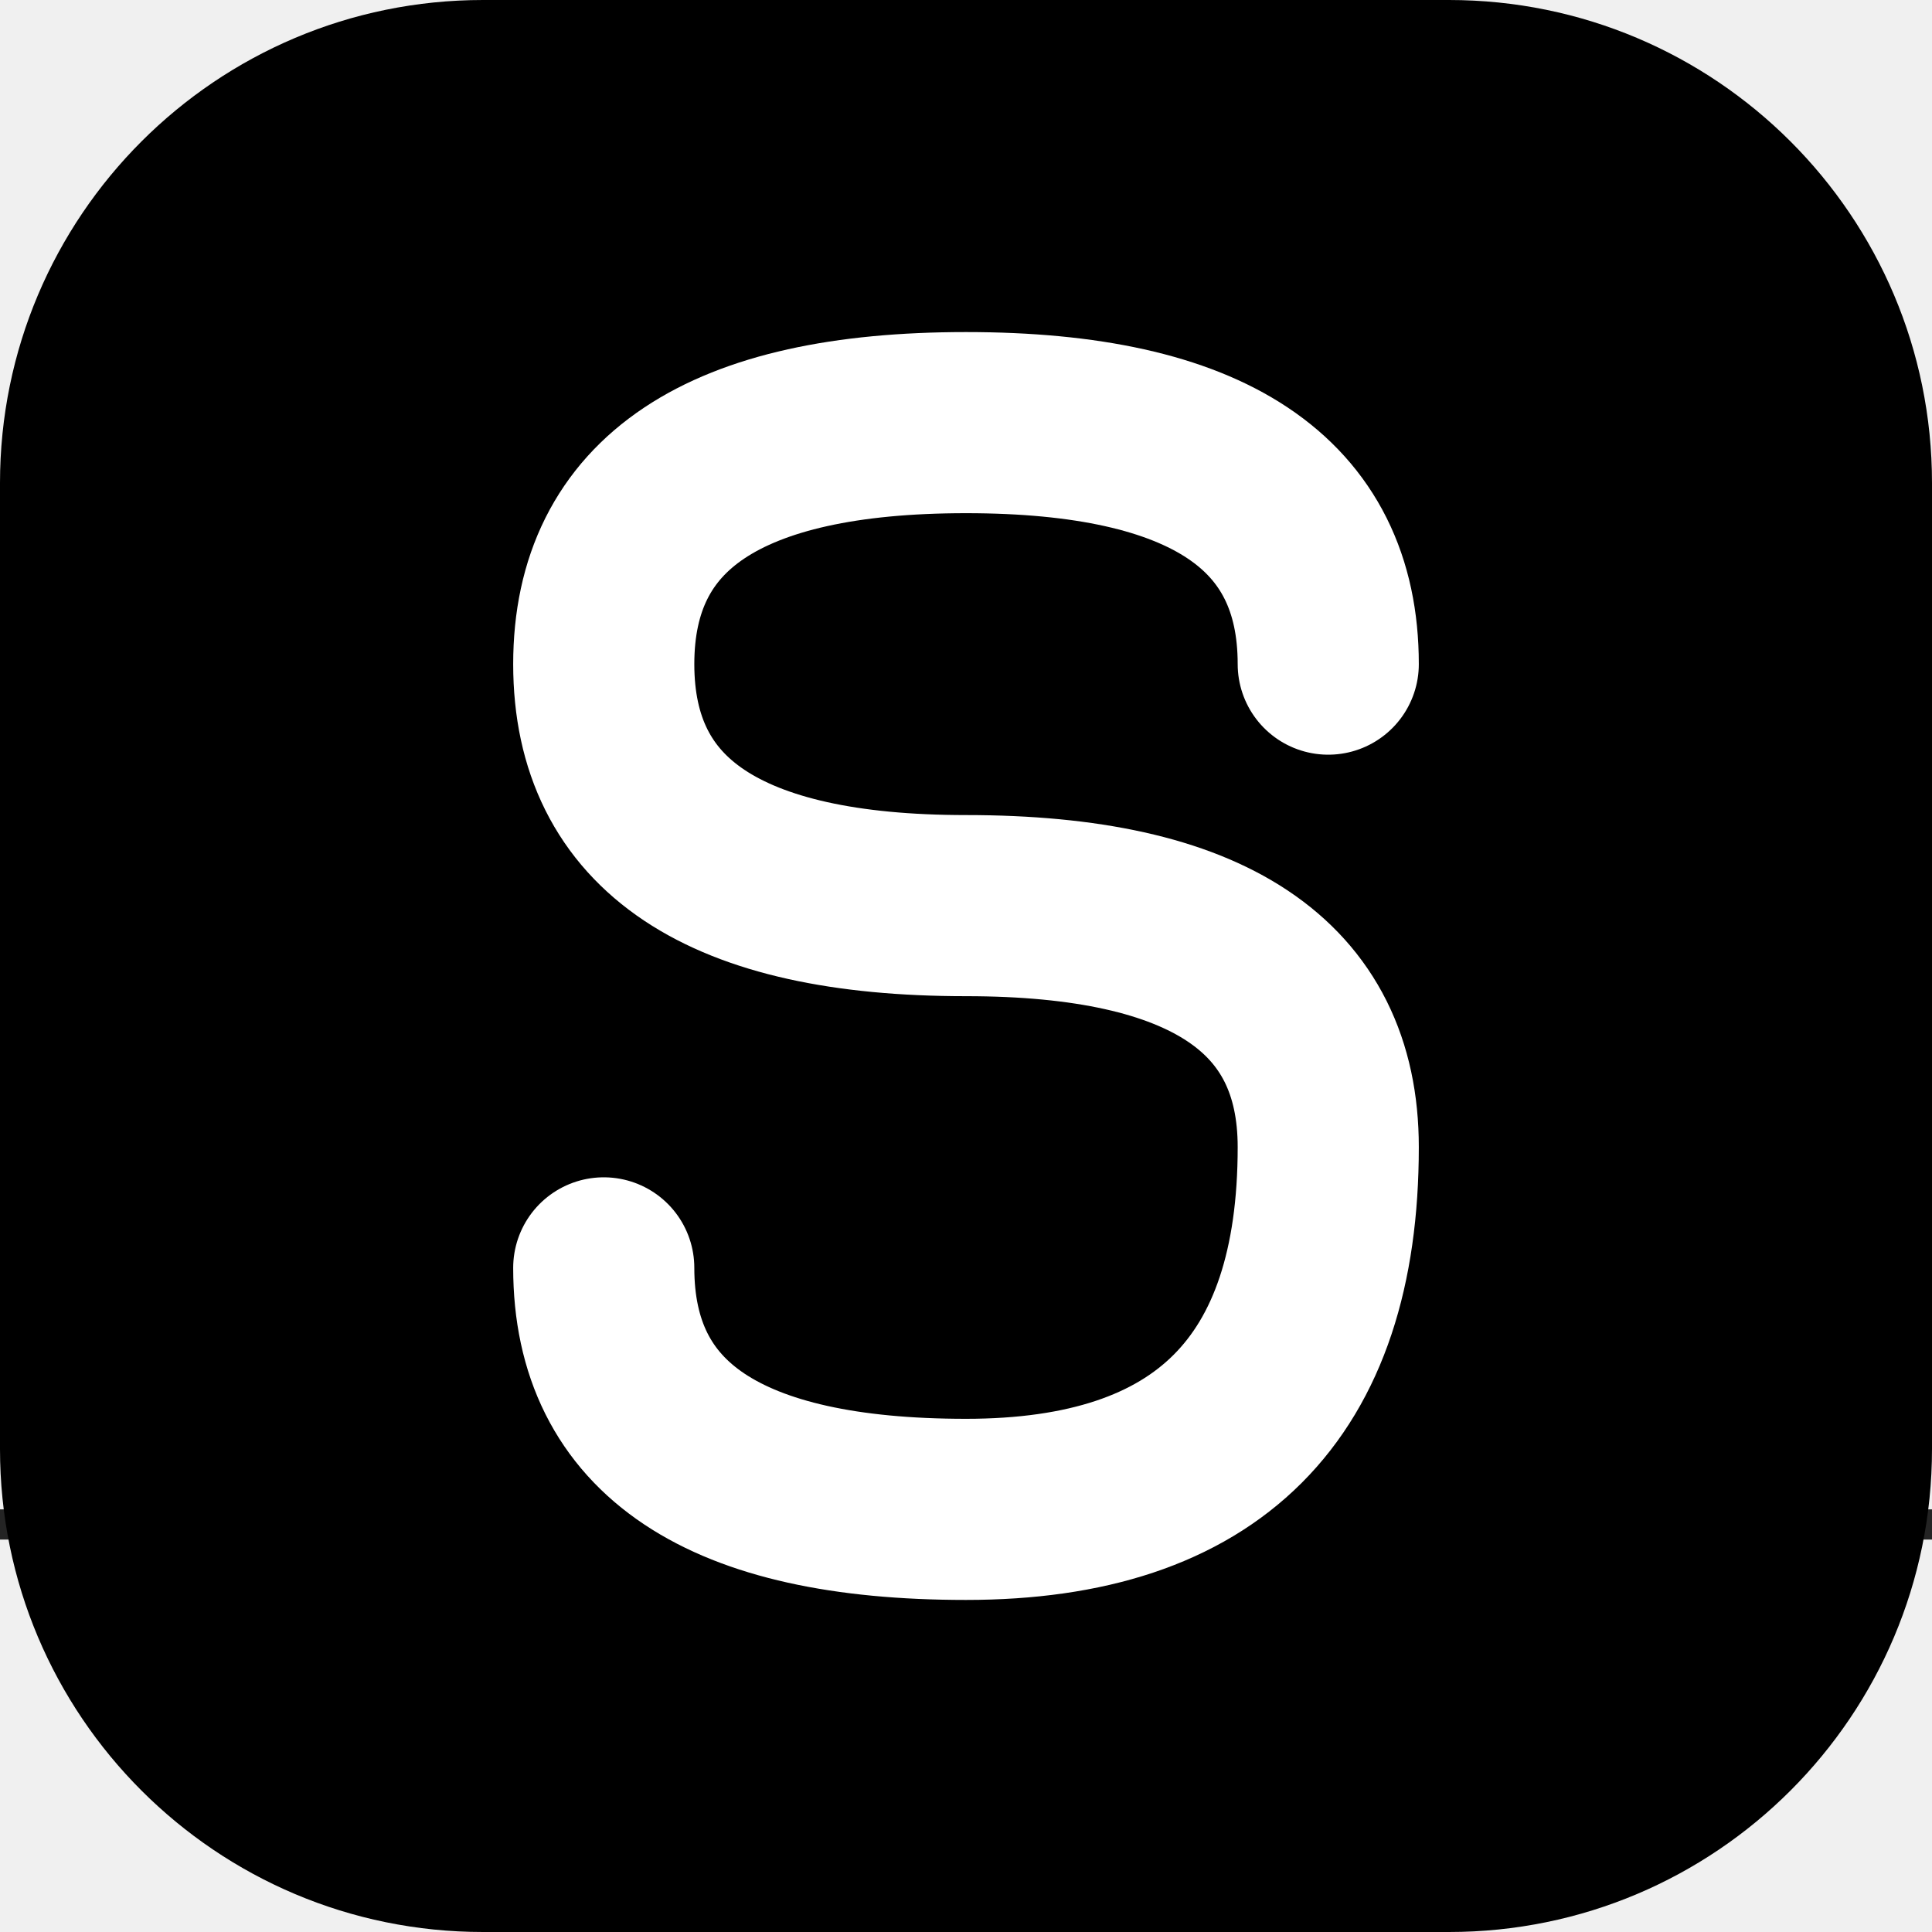
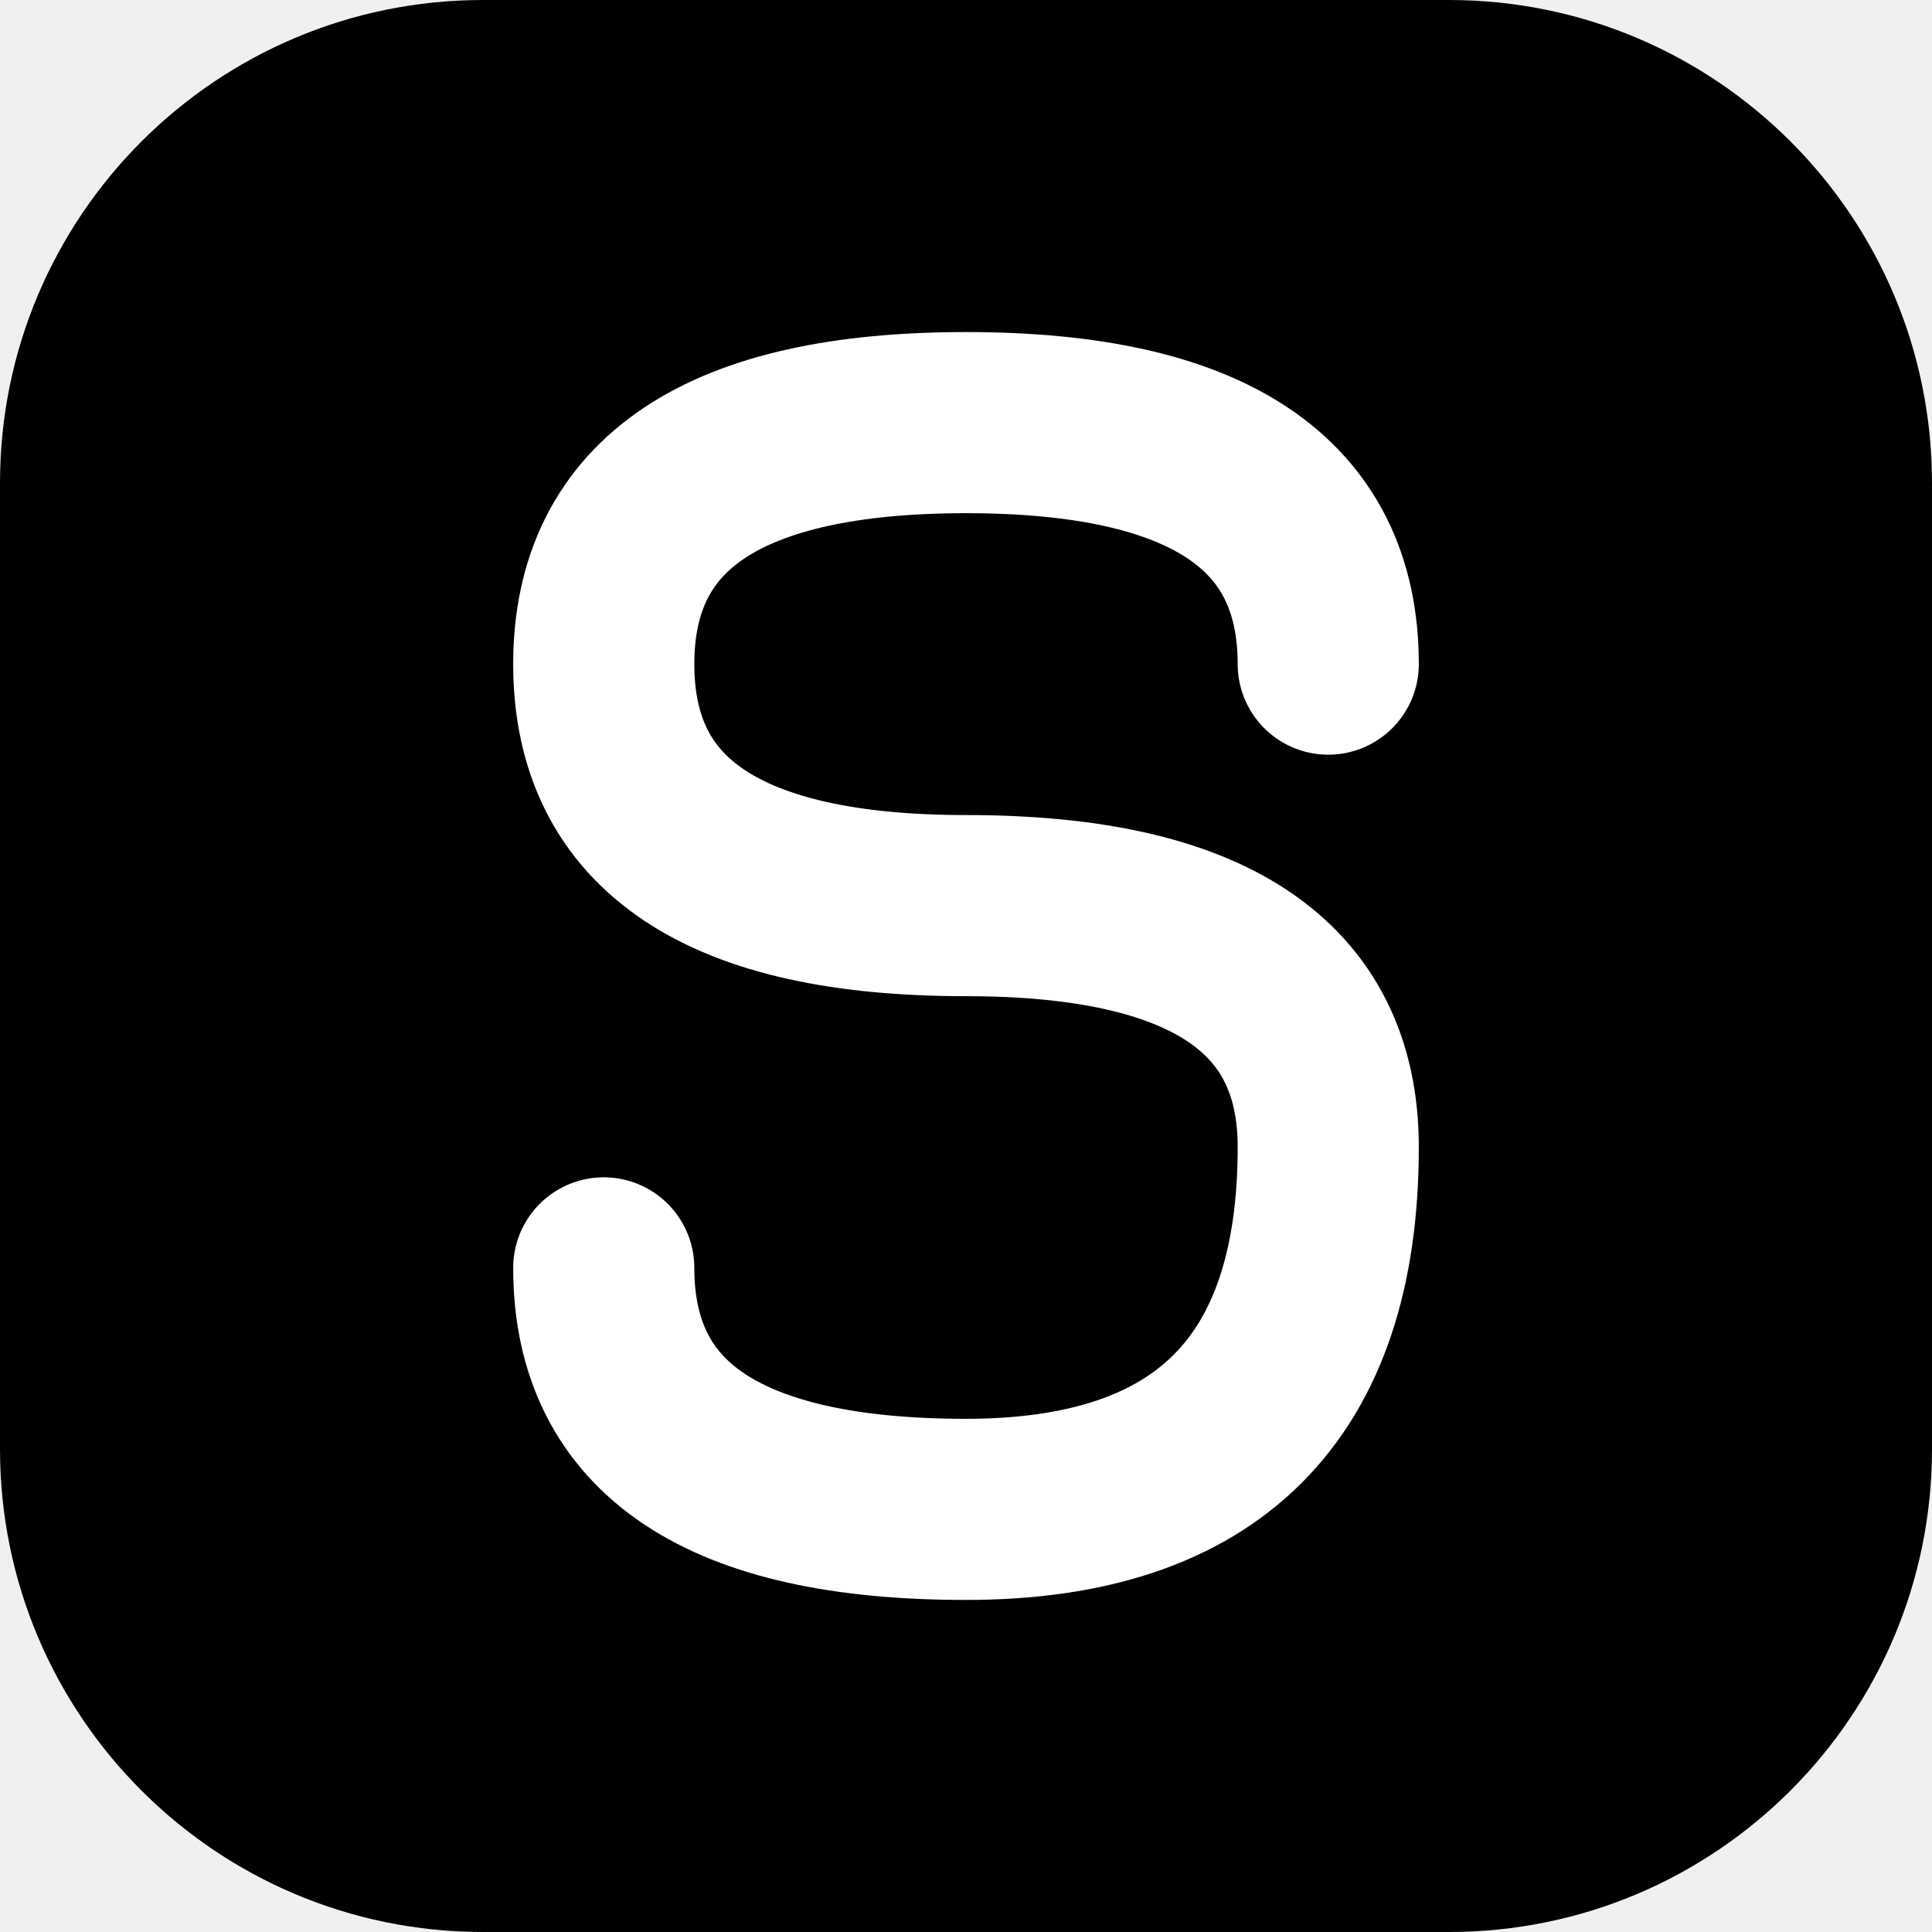
<svg xmlns="http://www.w3.org/2000/svg" viewBox="0 0 64 64" fill="none" role="img" aria-label="Syahfalah">
  <defs>
-     <linearGradient id="brand-blue" x1="0" y1="0" x2="64" y2="64" gradientUnits="userSpaceOnUse">
+     <linearGradient id="syahfalah-blue" x1="0" y1="0" x2="64" y2="64" gradientUnits="userSpaceOnUse">
      <stop offset="0%" stop-color="oklch(0.55 0.20 260)" />
      <stop offset="100%" stop-color="oklch(0.38 0.18 260)" />
    </linearGradient>
-     <linearGradient id="brand-aurum" x1="0" y1="0" x2="64" y2="64" gradientUnits="userSpaceOnUse">
-       <stop offset="0%" stop-color="oklch(0.78 0.15 75)" />
-       <stop offset="100%" stop-color="oklch(0.62 0.16 75)" />
-     </linearGradient>
-     <linearGradient id="brand-verdigris" x1="0" y1="0" x2="64" y2="64" gradientUnits="userSpaceOnUse">
-       <stop offset="0%" stop-color="oklch(0.65 0.13 175)" />
-       <stop offset="100%" stop-color="oklch(0.50 0.12 175)" />
-     </linearGradient>
  </defs>
-   <rect width="64" height="64" rx="16" fill="url(#brand-blue)" />
-   <path d="M0 38 L64 38 L64 40 L0 40 Z" fill="url(#brand-aurum)" opacity="0.95" />
-   <path d="M0 50 L64 50 L64 51 L0 51 Z" fill="url(#brand-verdigris)" opacity="0.85" />
+   <rect width="64" height="64" rx="16" fill="url(#syahfalah-blue)" />
  <path d="M44 22 Q44 14 32 14 Q20 14 20 22 Q20 30 32 30 Q44 30 44 38 Q44 50 32 50 Q20 50 20 42" stroke="white" stroke-width="6" stroke-linecap="round" stroke-linejoin="round" fill="none" />
</svg>
